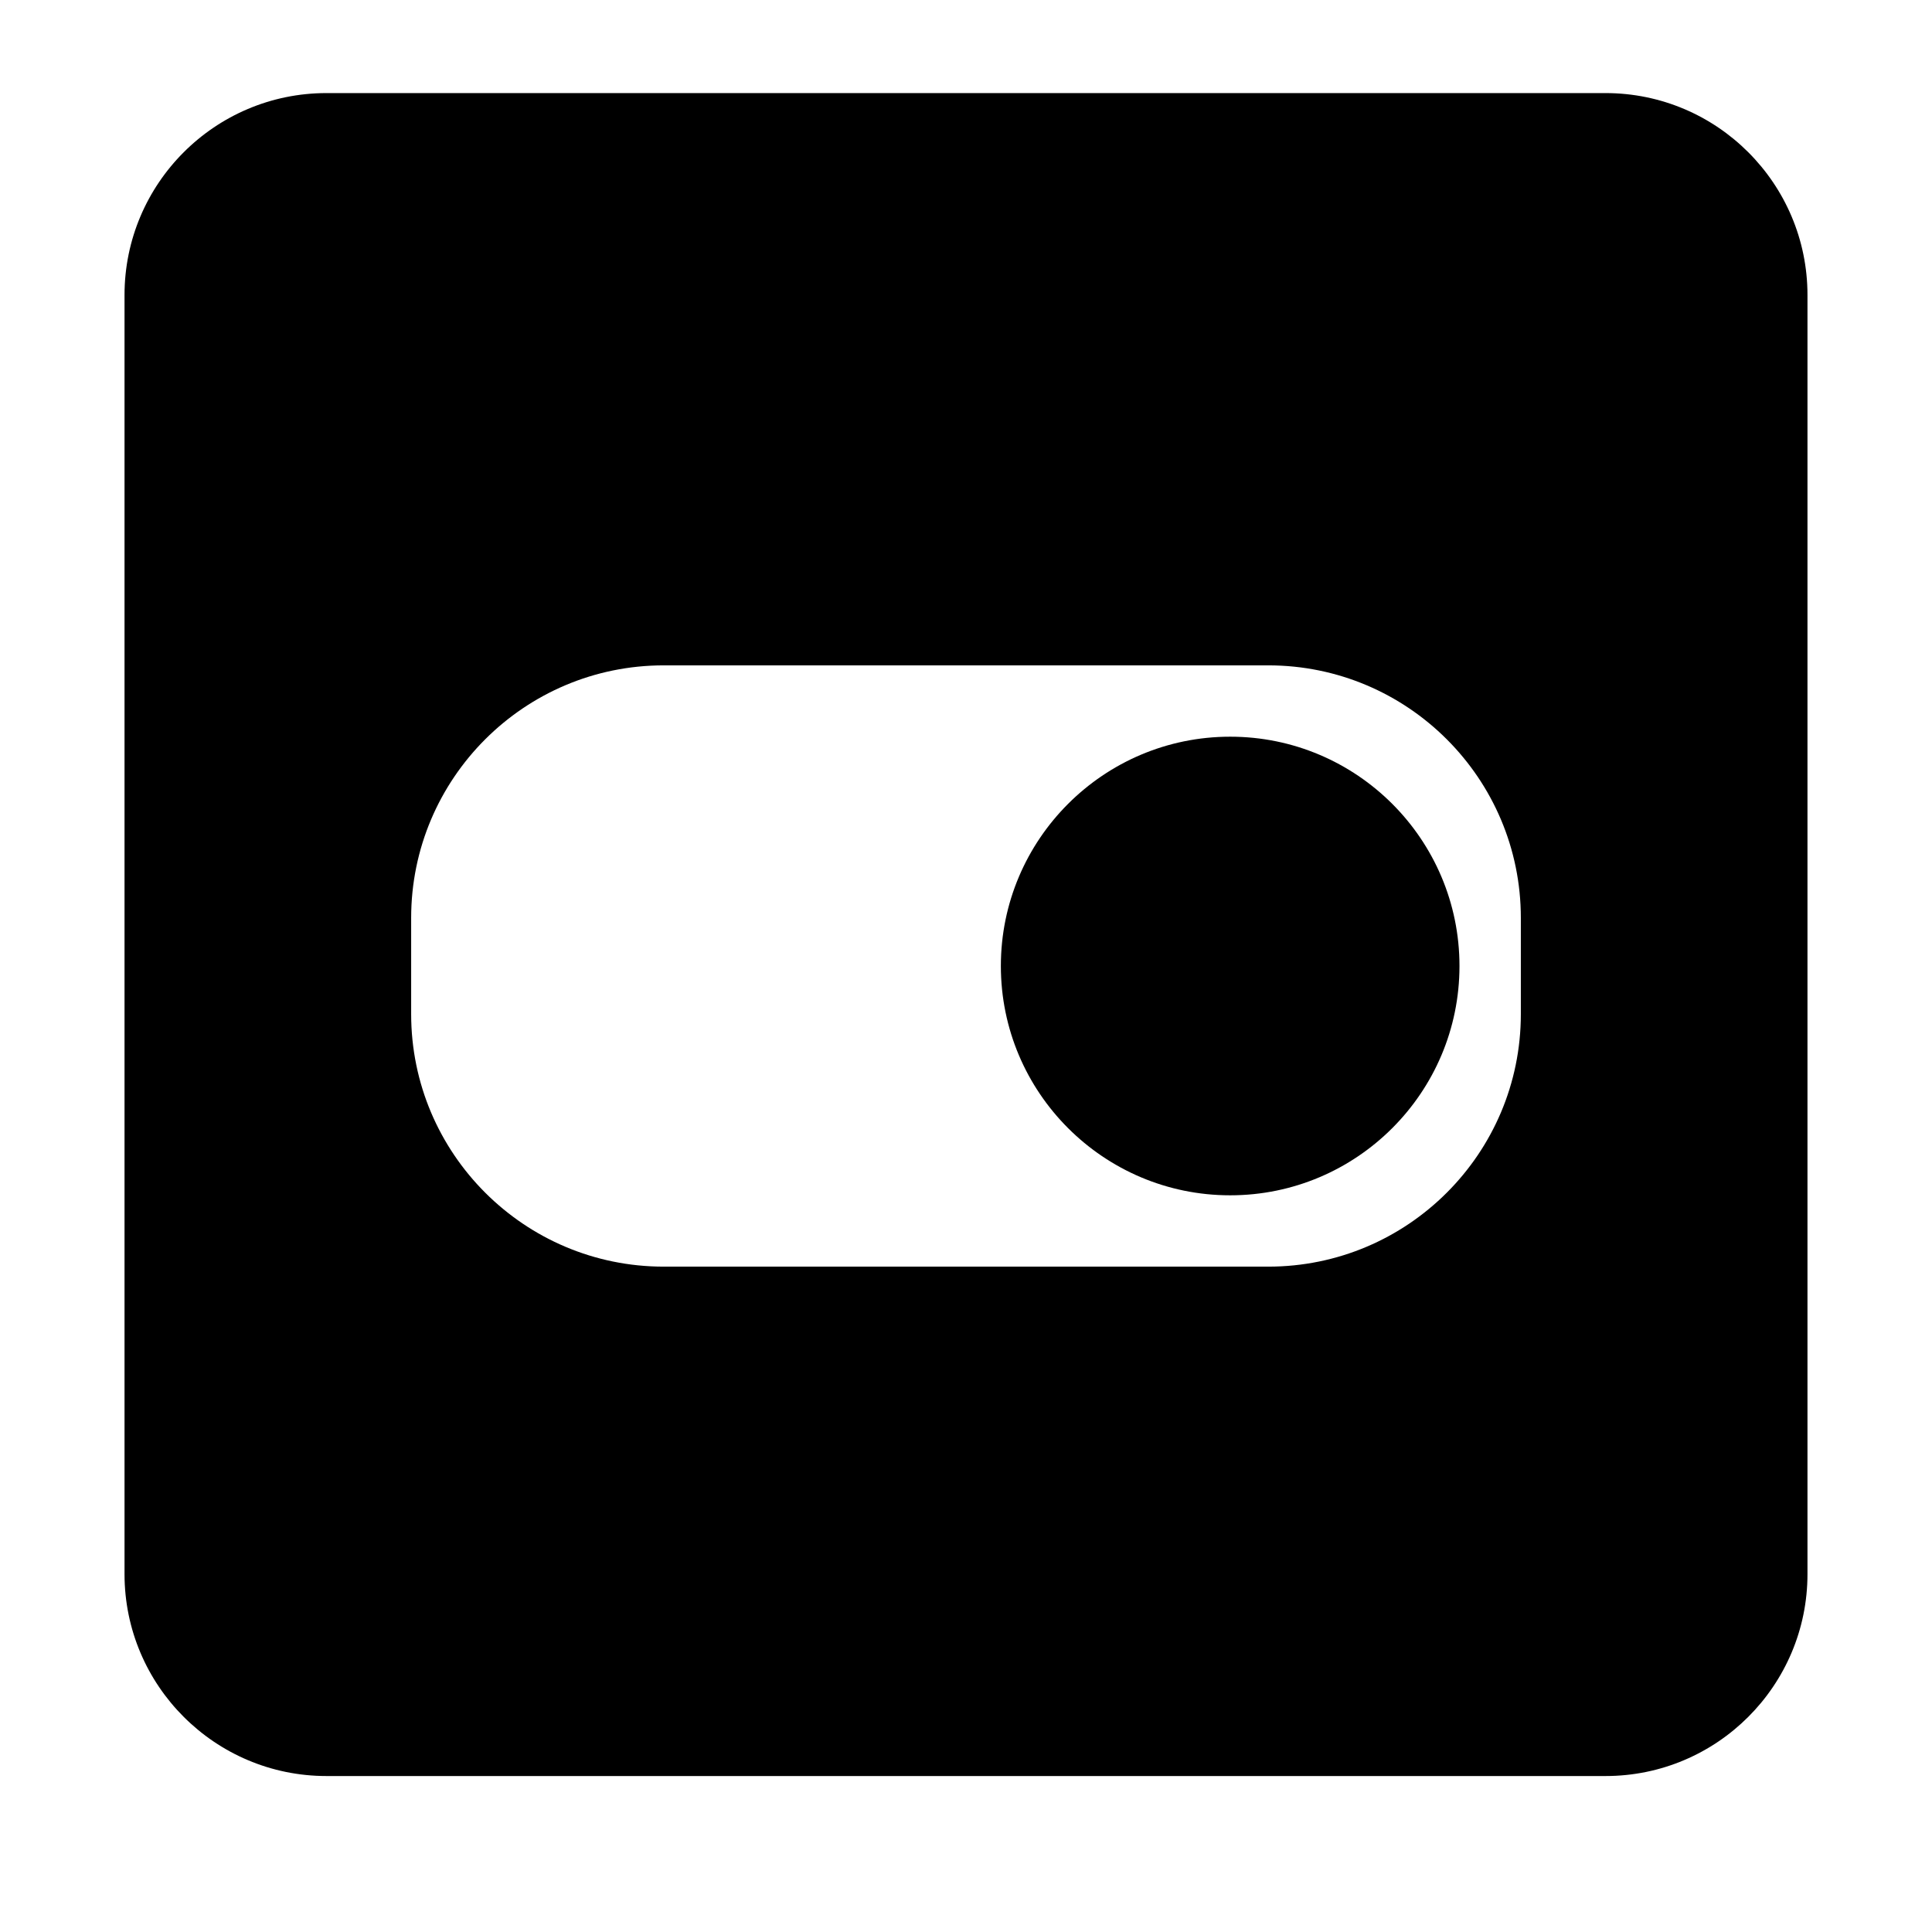
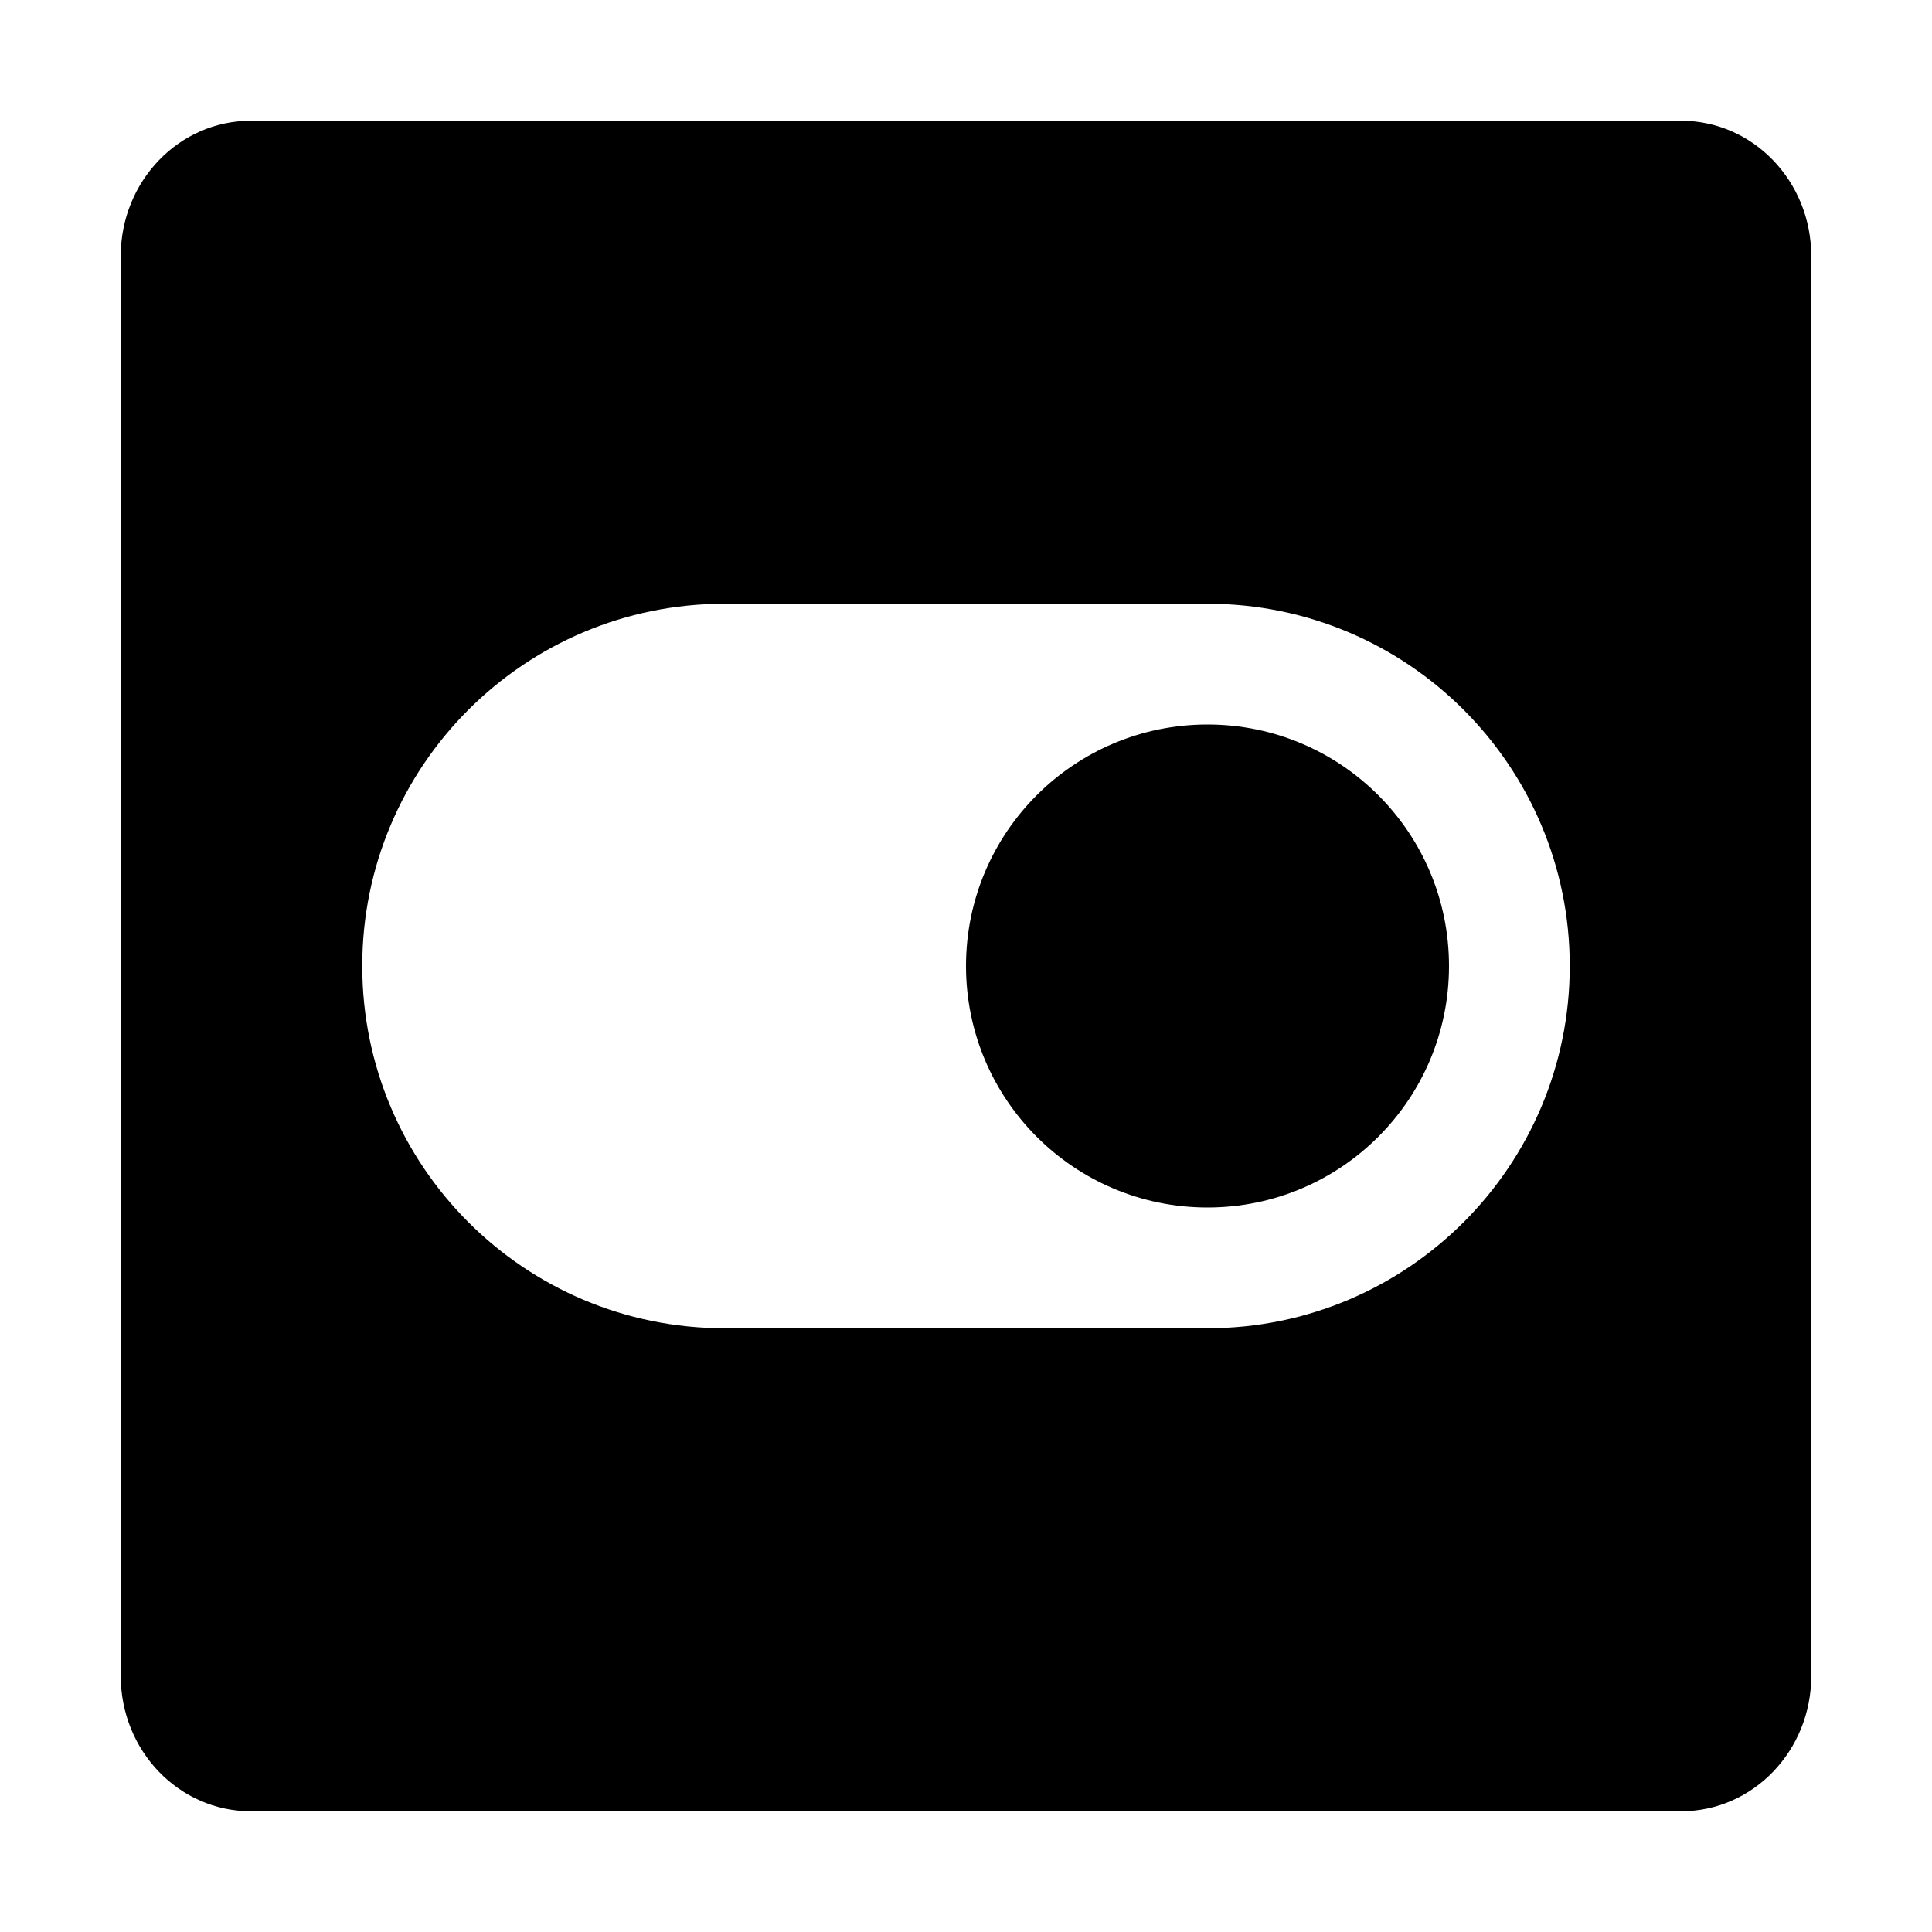
- <svg xmlns="http://www.w3.org/2000/svg" style="isolation:isolate" viewBox="0 0 512 512" width="512pt" height="512pt">
-   <defs>
-     <clipPath id="_clipPath_n3wNgpVGGV9GeF6V986yQAfevzCHnxXP">
-       <rect width="512" height="512" />
-     </clipPath>
-   </defs>
-   <g clip-path="url(#_clipPath_n3wNgpVGGV9GeF6V986yQAfevzCHnxXP)">
-     <path d=" M 86.52 24.667 L 425.48 24.667 C 455.018 24.667 479 48.648 479 78.187 L 479 417.147 C 479 446.685 455.018 470.667 425.48 470.667 L 86.52 470.667 C 56.982 470.667 33 446.685 33 417.147 L 33 78.187 C 33 48.648 56.982 24.667 86.52 24.667 Z  M 265.239 256 C 265.239 222.461 292.469 195.231 326.008 195.231 C 359.547 195.231 386.777 222.461 386.777 256 C 386.777 289.539 359.547 316.769 326.008 316.769 C 292.469 316.769 265.239 289.539 265.239 256 L 265.239 256 Z  M 175.886 176.327 L 336.114 176.327 C 373.051 176.327 403.039 206.315 403.039 243.252 L 403.039 268.748 C 403.039 305.685 373.051 335.673 336.114 335.673 L 175.886 335.673 C 138.949 335.673 108.961 305.685 108.961 268.748 L 108.961 243.252 C 108.961 206.315 138.949 176.327 175.886 176.327 L 175.886 176.327 Z " fill-rule="evenodd" fill="rgb(0,0,0)" />
-   </g>
+ <svg xmlns="http://www.w3.org/2000/svg" width="16" height="16" viewBox="0 0 16 16" fill="none">
+   <path fill-rule="evenodd" clip-rule="evenodd" d="M2.077 1H13.923C14.518 1 15 1.501 15 2.12V13.88C15 14.499 14.518 15 13.923 15H2.077C1.482 15 1 14.499 1 13.88V2.12C1 1.501 1.482 1 2.077 1ZM3 8C3 6.343 4.343 5 6 5H10C11.657 5 13 6.343 13 8C13 9.657 11.657 11 10 11H6C4.343 11 3 9.657 3 8ZM10 10C11.105 10 12 9.105 12 8C12 6.895 11.105 6 10 6C8.895 6 8 6.895 8 8C8 9.105 8.895 10 10 10Z" fill="black" />
</svg>
